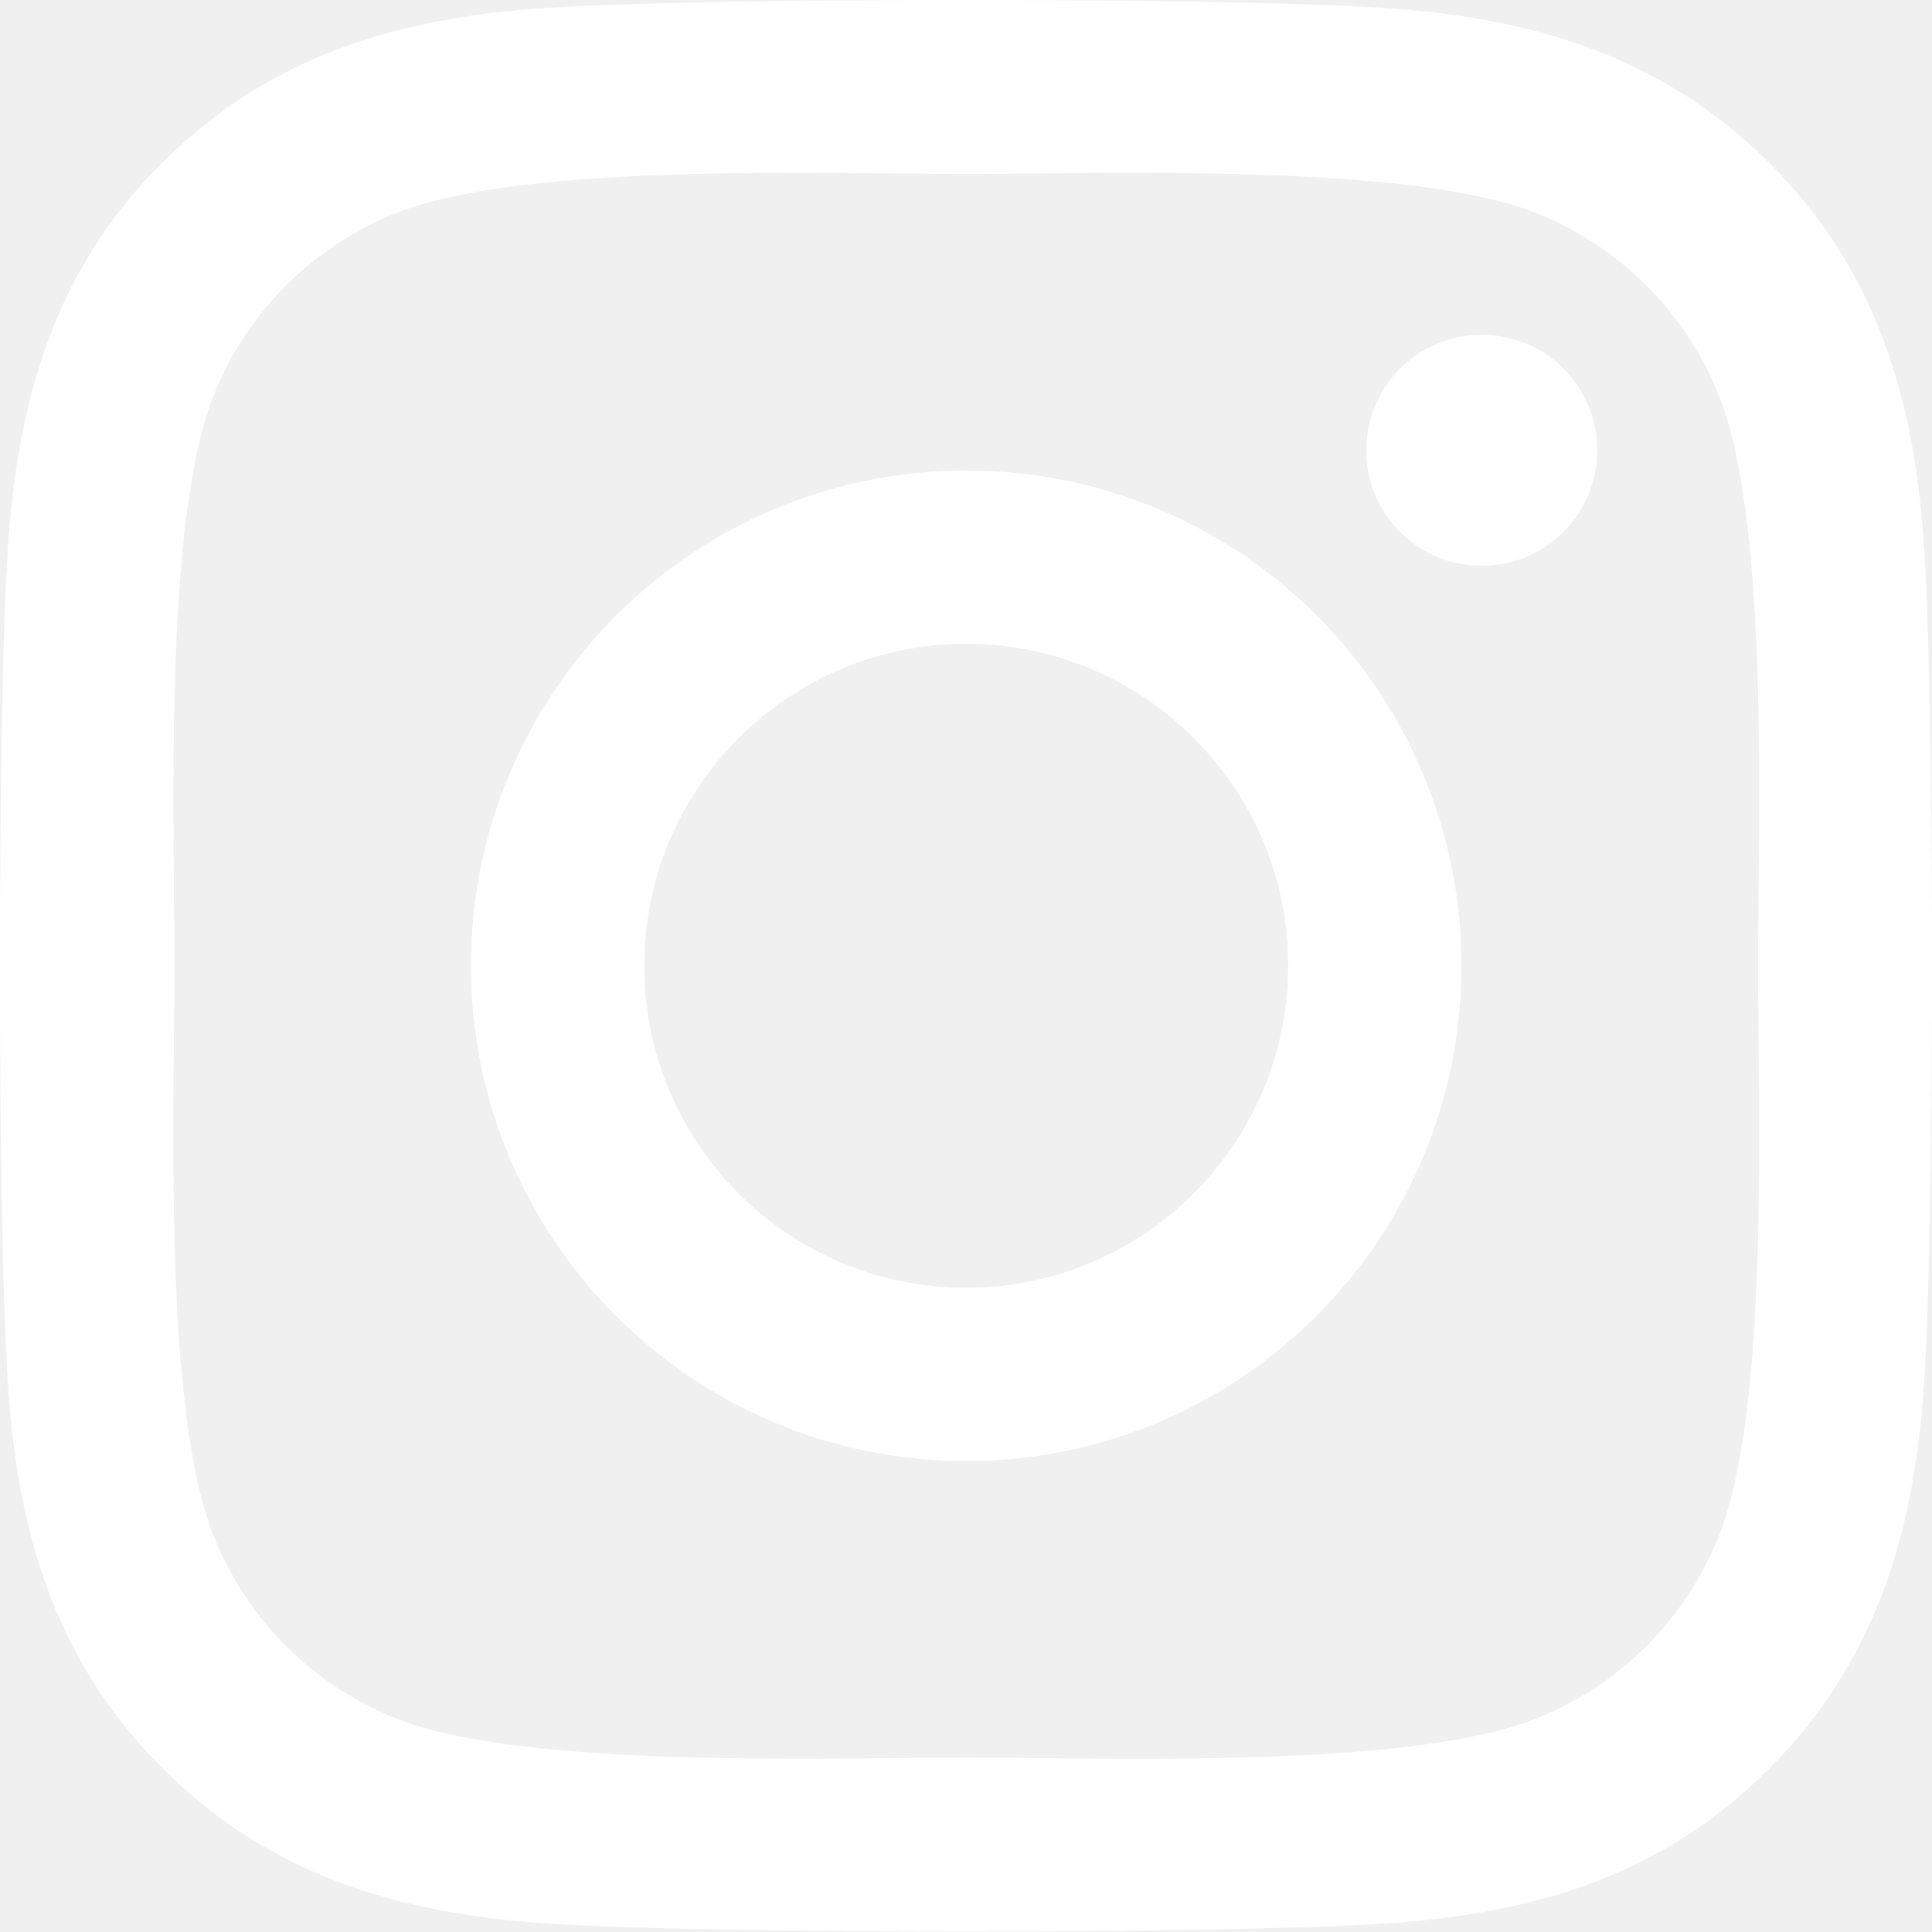
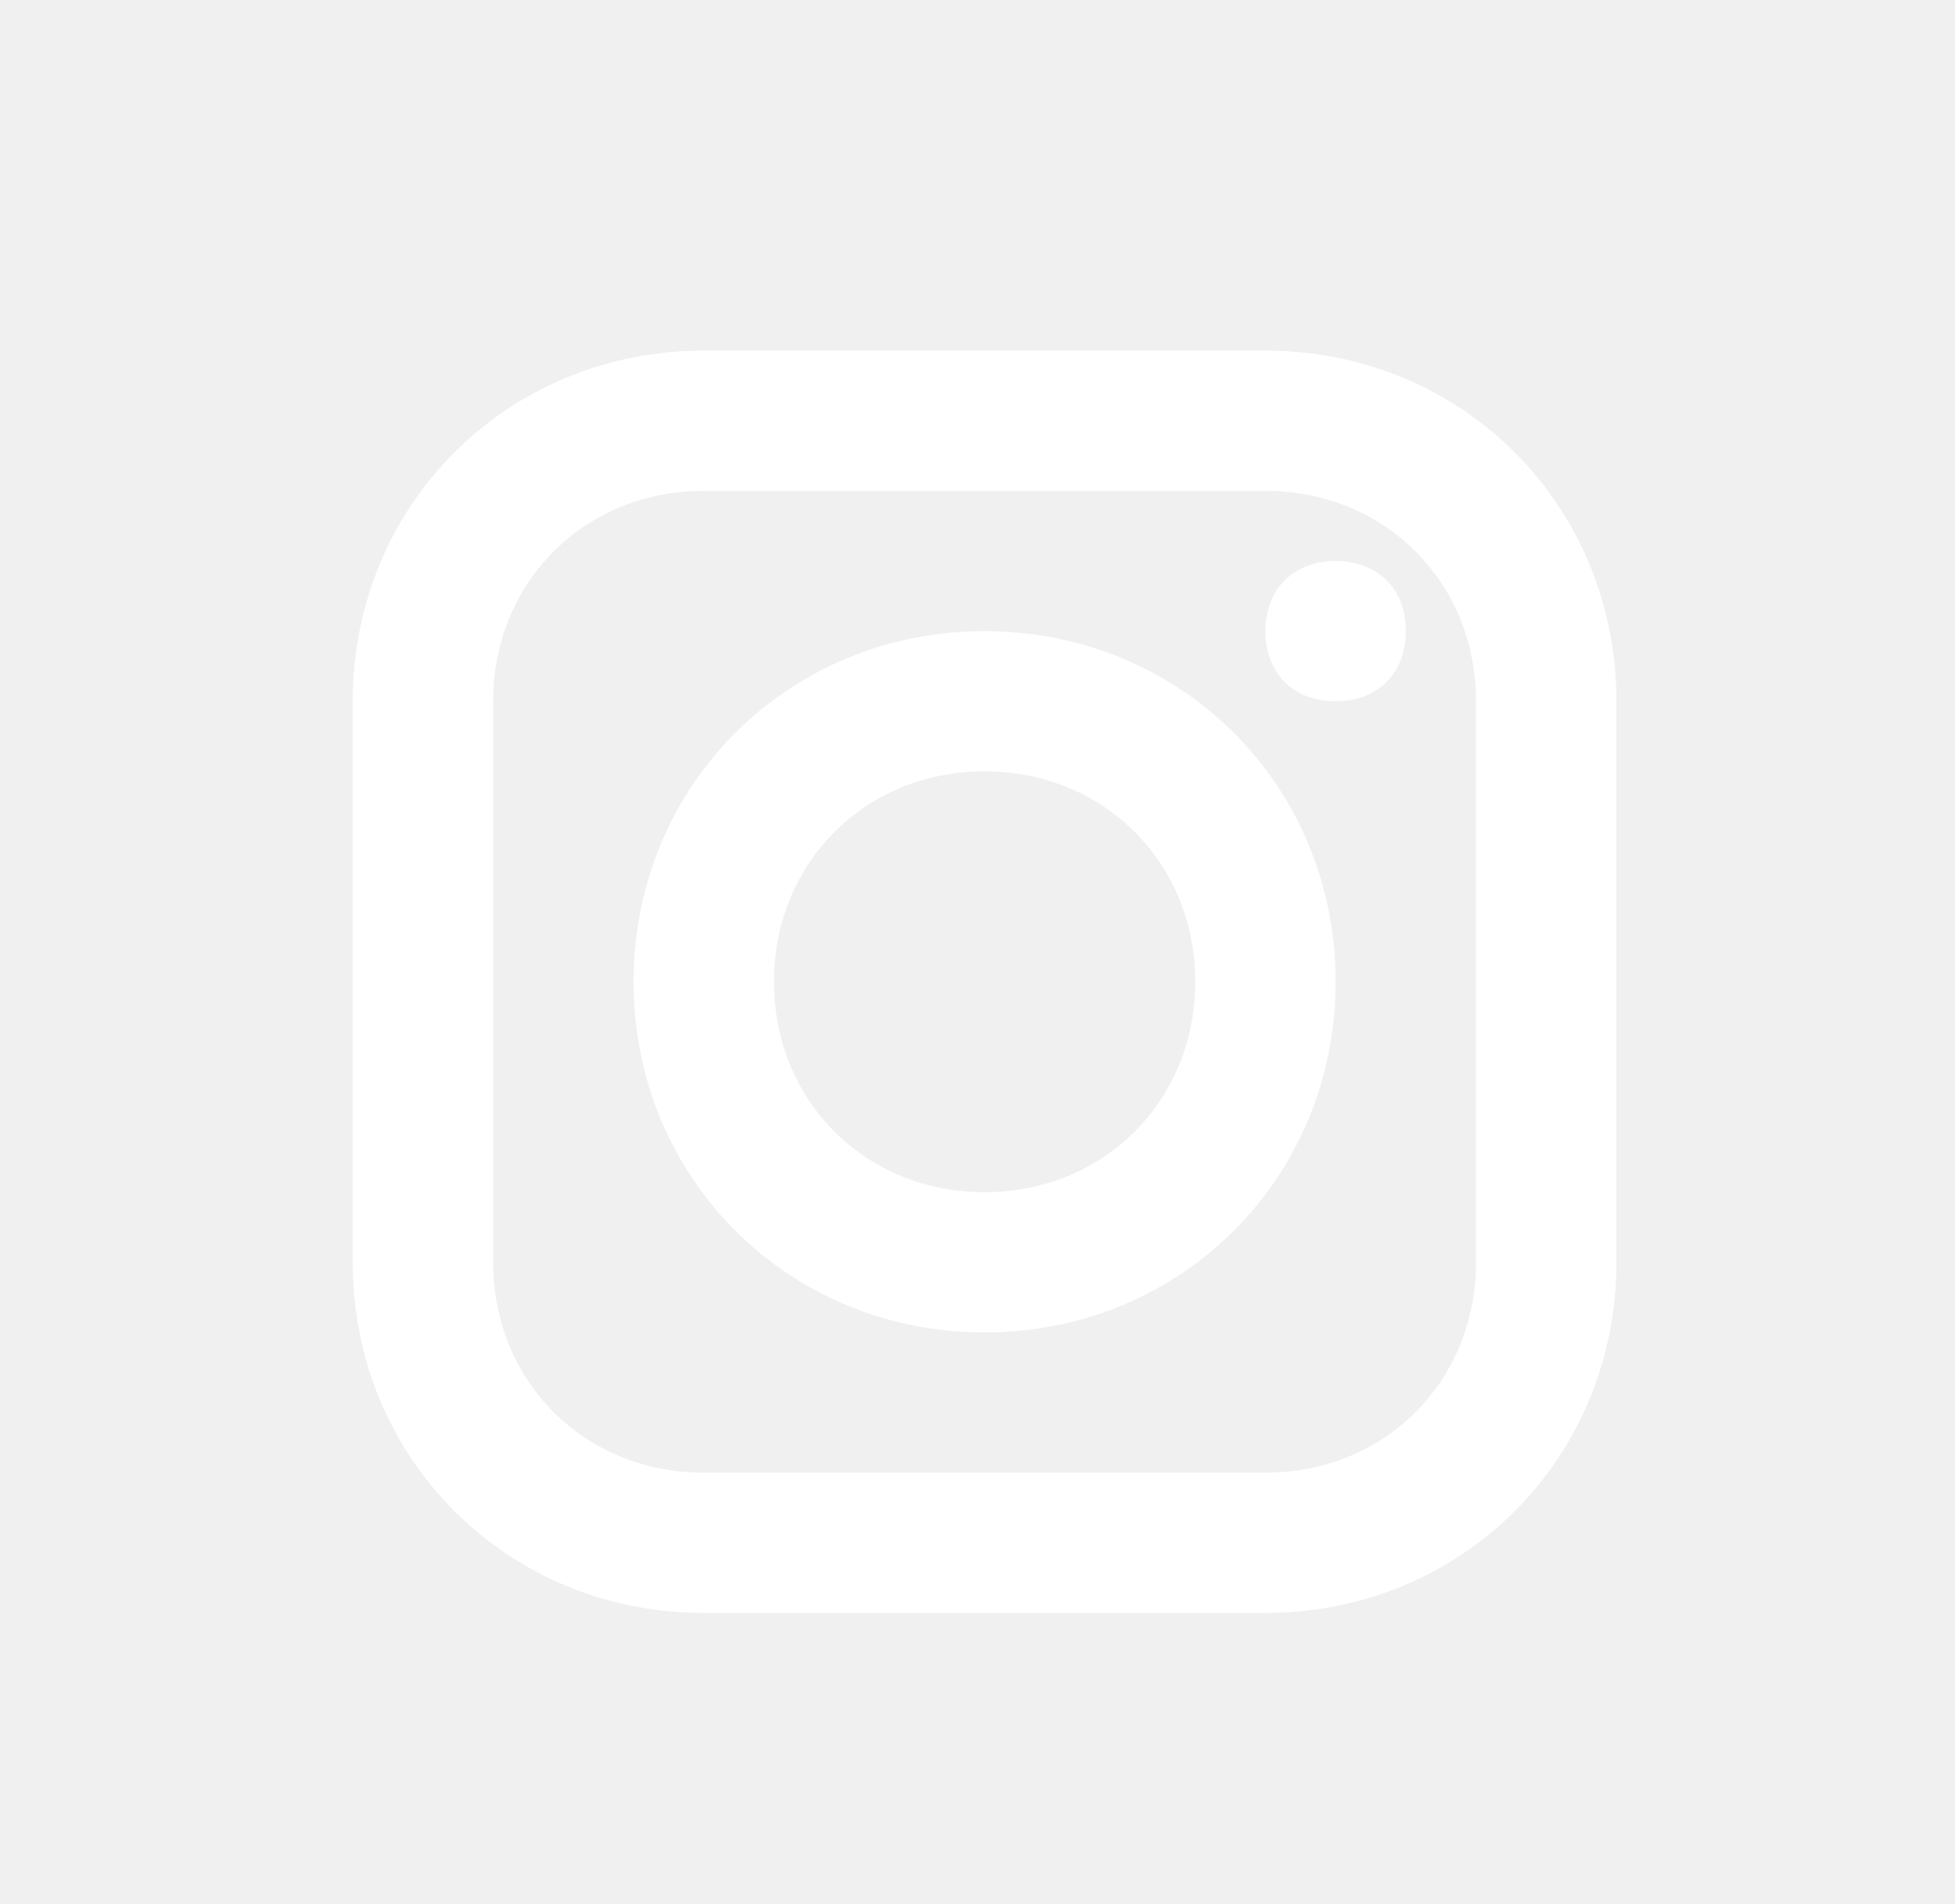
- <svg xmlns="http://www.w3.org/2000/svg" width="40.467" height="40.458" viewBox="0 0 40.467 40.458">
-   <path id="instagram" d="M20.163,41.681A10.373,10.373,0,1,0,30.536,52.054,10.357,10.357,0,0,0,20.163,41.681Zm0,17.117a6.744,6.744,0,1,1,6.744-6.744A6.756,6.756,0,0,1,20.163,58.8ZM33.38,41.257a2.419,2.419,0,1,1-2.419-2.419A2.414,2.414,0,0,1,33.38,41.257Zm6.87,2.456c-.153-3.241-.894-6.112-3.268-8.477S31.746,32.13,28.5,31.967c-3.34-.19-13.352-.19-16.693,0-3.232.153-6.1.894-8.477,3.259S.23,40.462.067,43.7c-.19,3.34-.19,13.352,0,16.693.153,3.241.894,6.112,3.268,8.477s5.236,3.106,8.477,3.268c3.34.19,13.352.19,16.693,0,3.241-.153,6.112-.894,8.477-3.268s3.106-5.236,3.268-8.477C40.44,57.056,40.44,47.053,40.25,43.712ZM35.935,63.98a6.827,6.827,0,0,1-3.846,3.846c-2.663,1.056-8.983.813-11.926.813s-9.272.235-11.926-.813A6.828,6.828,0,0,1,4.392,63.98C3.335,61.317,3.579,55,3.579,52.054s-.235-9.272.813-11.926a6.828,6.828,0,0,1,3.846-3.846c2.663-1.056,8.983-.813,11.926-.813s9.272-.235,11.926.813a6.828,6.828,0,0,1,3.846,3.846c1.056,2.663.813,8.983.813,11.926S36.991,61.326,35.935,63.98Z" transform="translate(0.075 -31.825)" fill="#fff" />
+ <svg xmlns="http://www.w3.org/2000/svg" width="38" height="37" viewBox="0 0 38 37" fill="none">
+   <path d="M13.679 6.816C9.858 6.816 6.856 9.815 6.856 13.632V24.538C6.856 28.355 9.858 31.354 13.679 31.354H24.596C28.417 31.354 31.419 28.355 31.419 24.538V13.632C31.419 9.815 28.417 6.816 24.596 6.816H13.679ZM13.679 9.542H24.596C26.916 9.542 28.69 11.315 28.69 13.632V24.538C28.69 26.855 26.916 28.628 24.596 28.628H13.679C11.359 28.628 9.585 26.855 9.585 24.538V13.632C9.585 11.315 11.359 9.542 13.679 9.542ZM25.961 10.906C25.142 10.906 24.596 11.451 24.596 12.269C24.596 13.087 25.142 13.632 25.961 13.632C26.78 13.632 27.326 13.087 27.326 12.269C27.326 11.451 26.78 10.906 25.961 10.906ZM19.138 12.269C15.317 12.269 12.315 15.268 12.315 19.085C12.315 22.902 15.317 25.901 19.138 25.901C22.959 25.901 25.961 22.902 25.961 19.085C25.961 15.268 22.959 12.269 19.138 12.269ZM19.138 14.995C21.458 14.995 23.232 16.767 23.232 19.085C23.232 21.402 21.458 23.175 19.138 23.175C16.818 23.175 15.044 21.402 15.044 19.085C15.044 16.767 16.818 14.995 19.138 14.995Z" fill="white" />
</svg>
